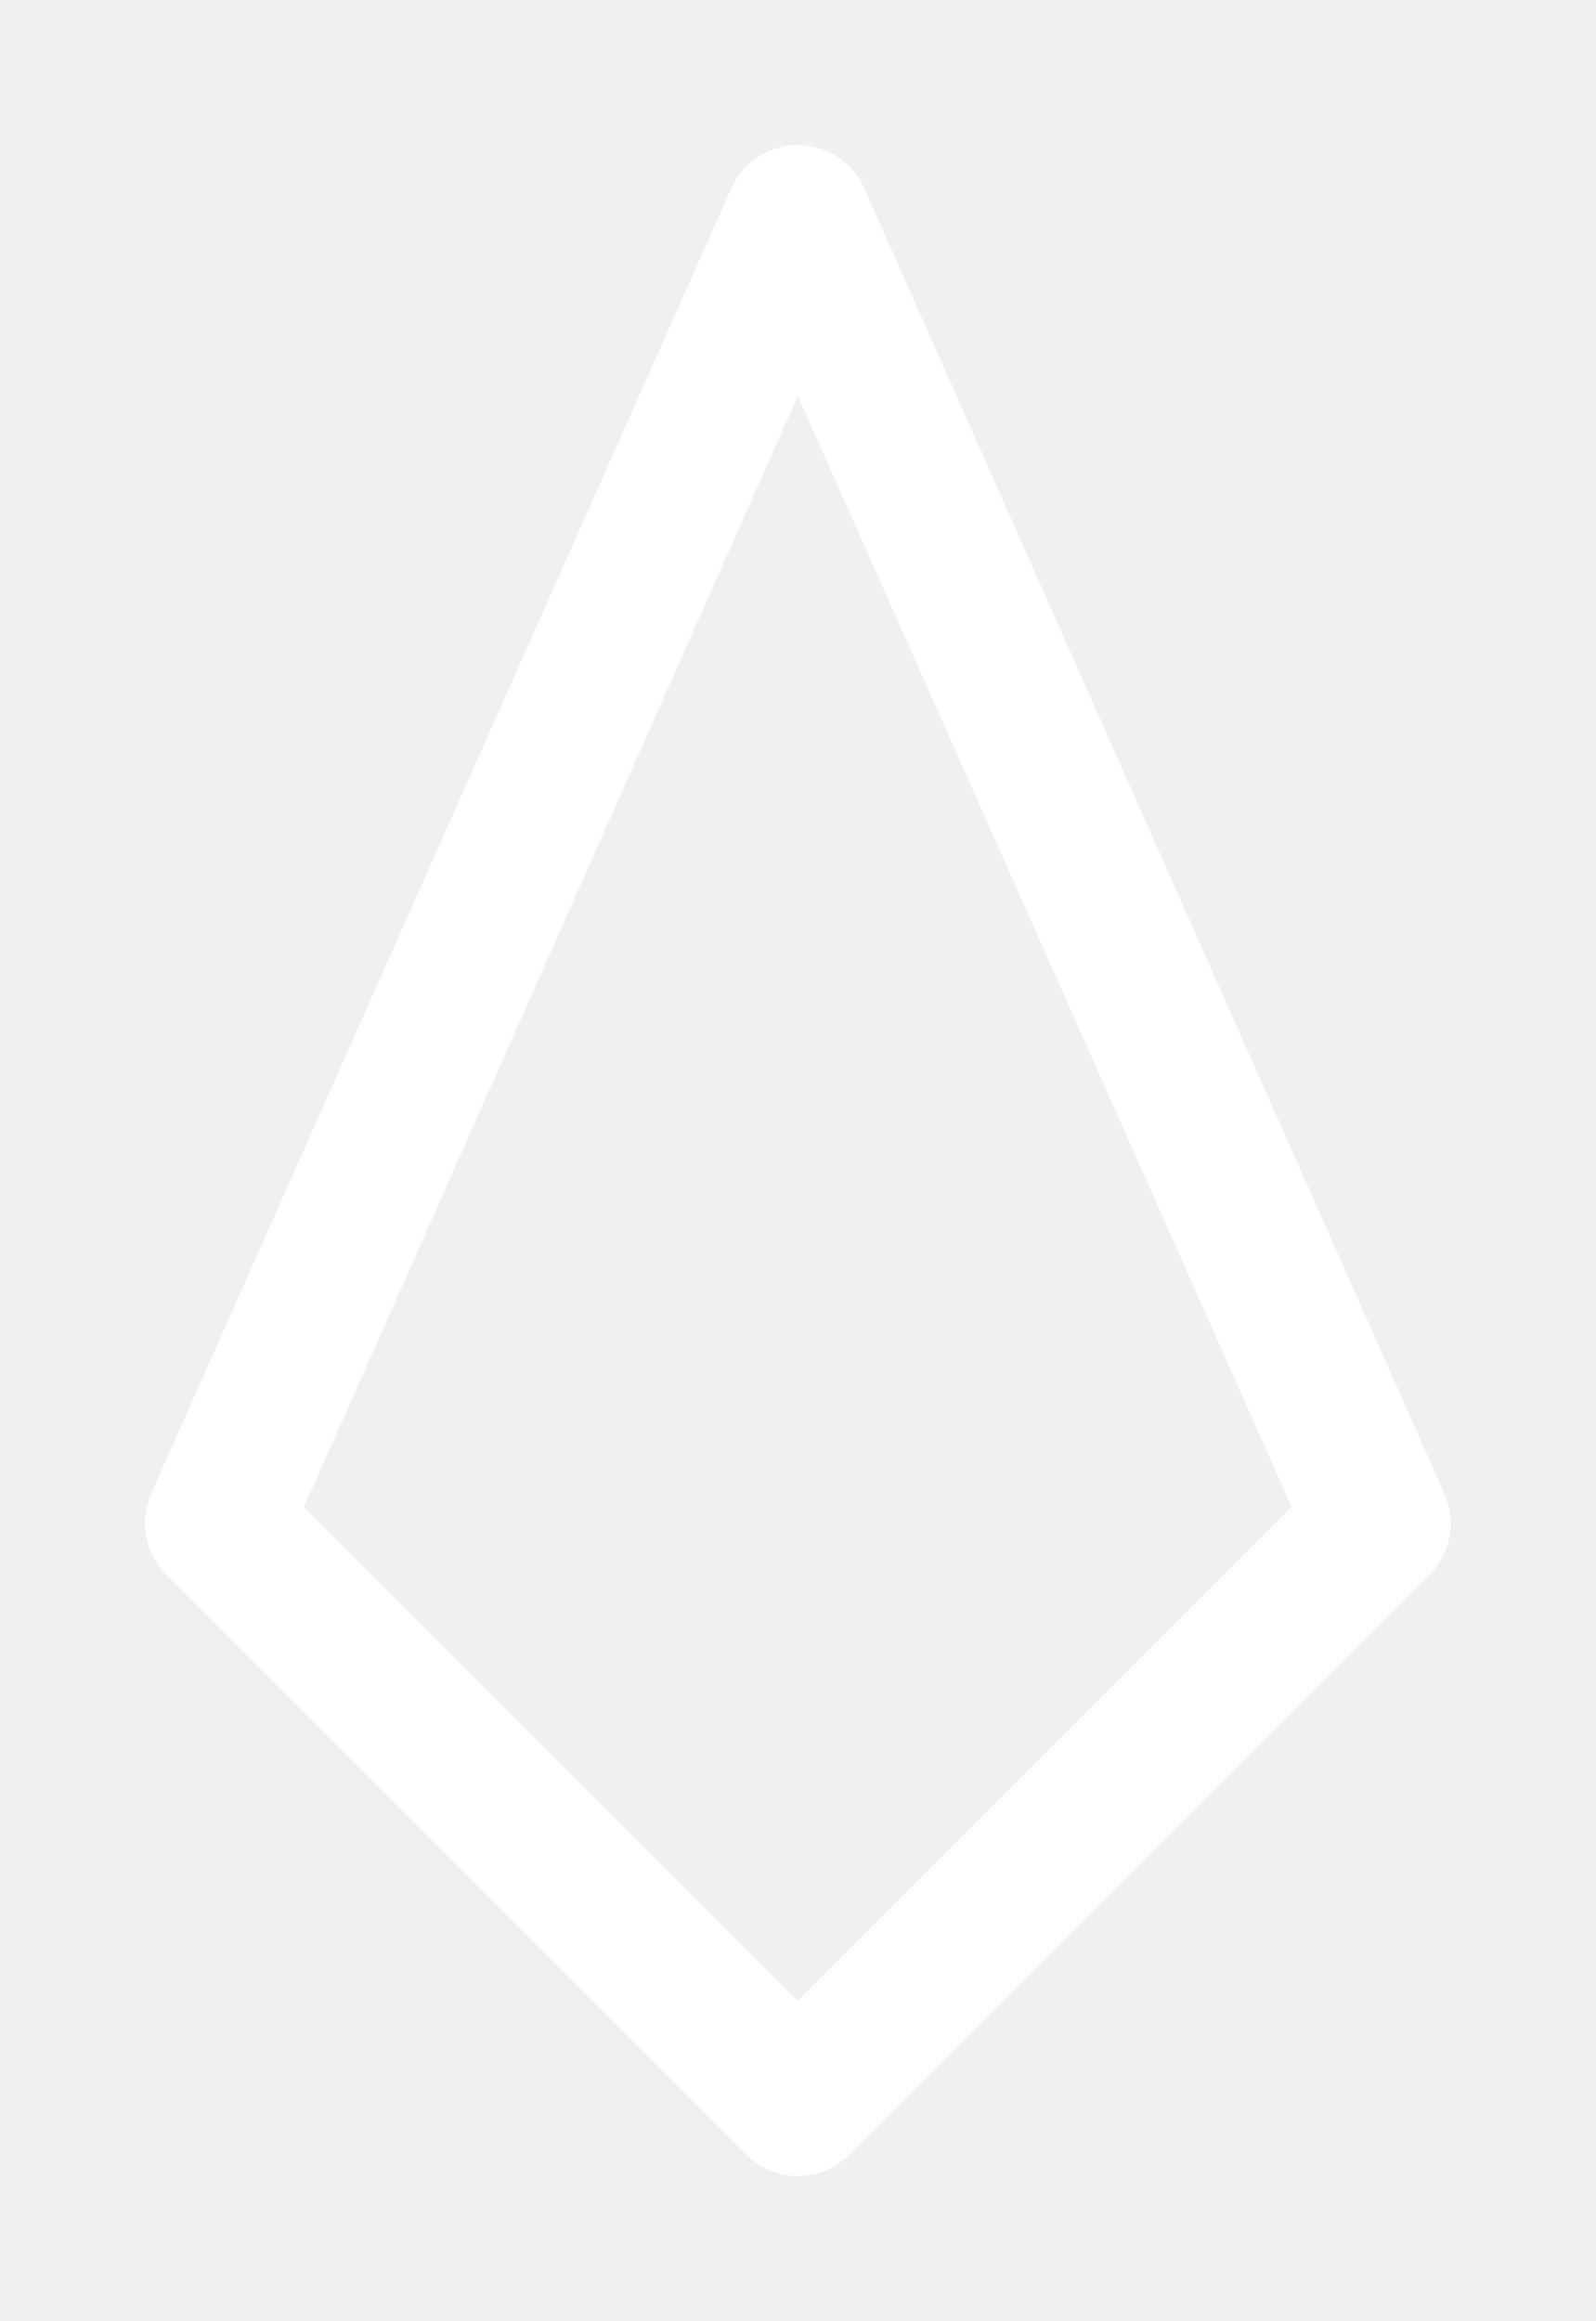
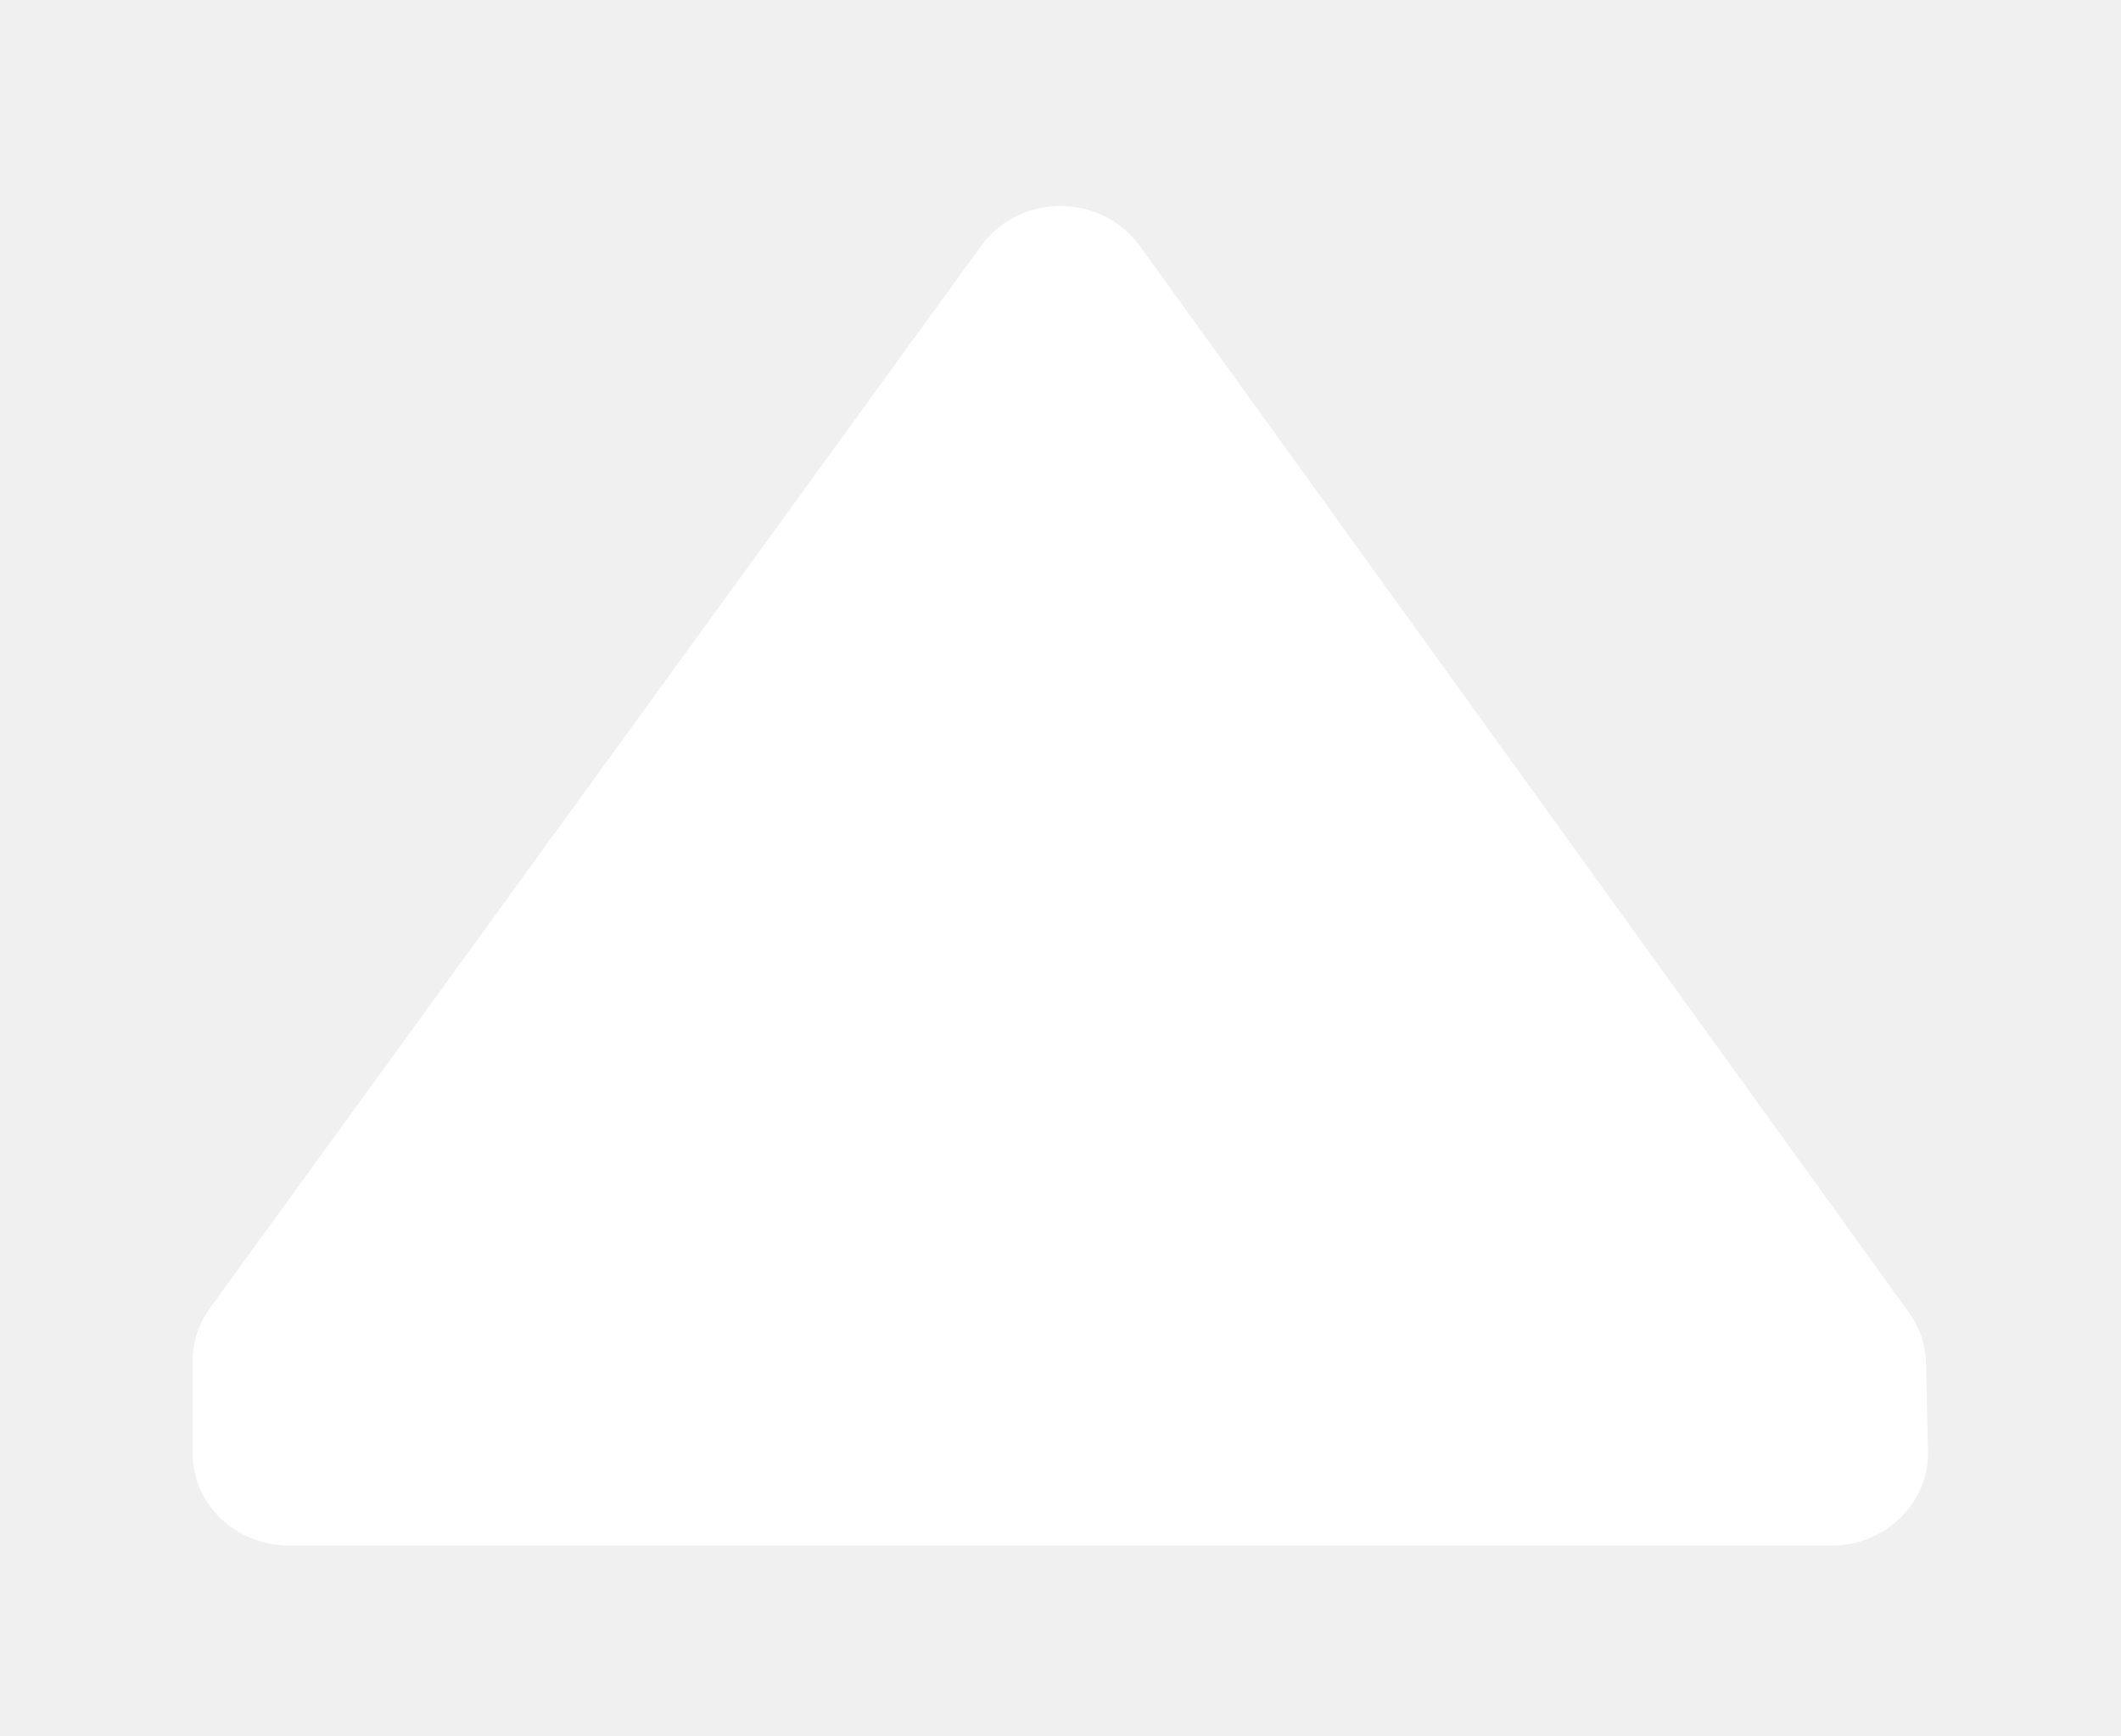
- <svg xmlns="http://www.w3.org/2000/svg" height="1600" viewBox="0 0 1100 1600" width="1100">
+ <svg xmlns="http://www.w3.org/2000/svg" height="900" viewBox="0 0 1100 900" width="1100">
  <g fill="#fff">
-     <path d="m264.492 220.971a.5.5 0 0 0 -.434.297l-4 9a.5.5 0 0 0 .104.557l4 4a.5.5 0 0 0 .707 0l4-4a.5.5 0 0 0 .104-.557l-4-9a.5.5 0 0 0 -.48-.297zm.023 1.73 3.404 7.658-3.404 3.404-3.404-3.404z" fill-rule="evenodd" transform="matrix(100 0 0 100 -25901.562 -21997.038)" />
+     <path d="m307.482 226.75c-.157.006-.303.085-.393.215l-4 5.75c-.058.084-.09.183-.09.285v.5c0.0.276.224.5.5.5h8c.28 0.0.505-.23.5-.51l-.01-.475c-.002-.099-.032-.194-.088-.275l-3.99-5.775c-.097-.14-.259-.221-.429-.215z" transform="matrix(100 0 0 95.81045 -30200.009 -21618.174)" />
  </g>
</svg>
